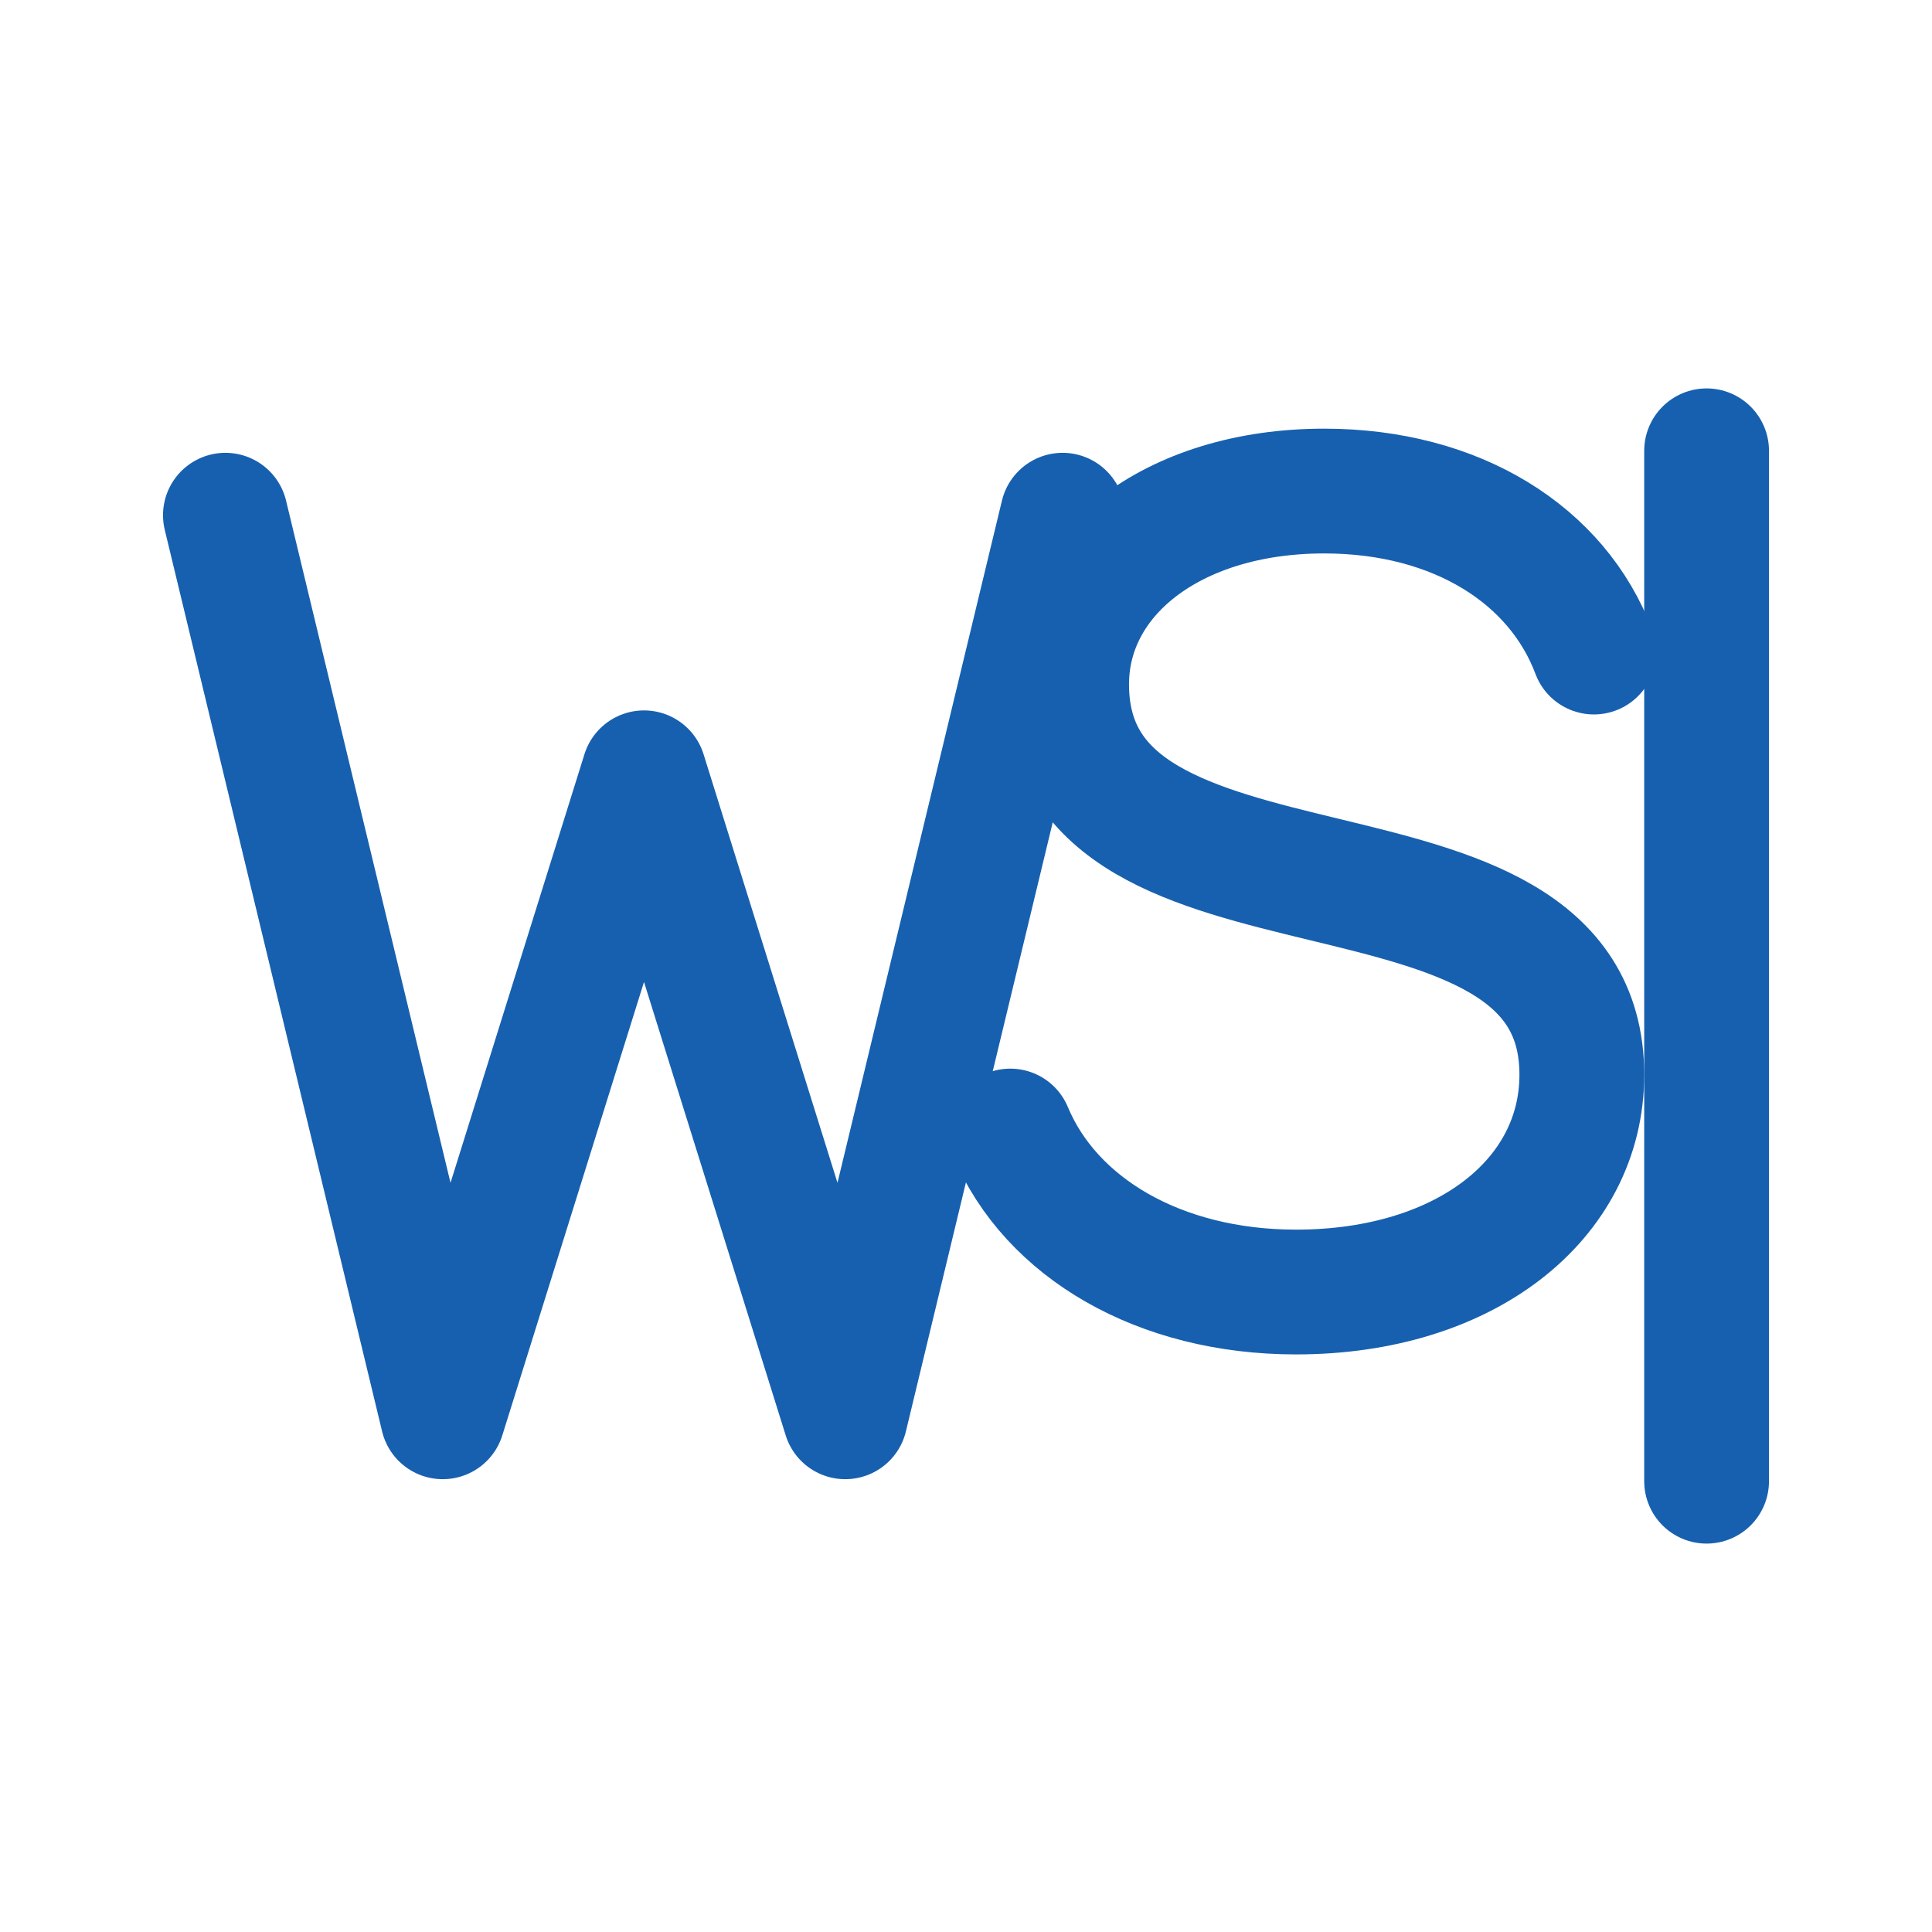
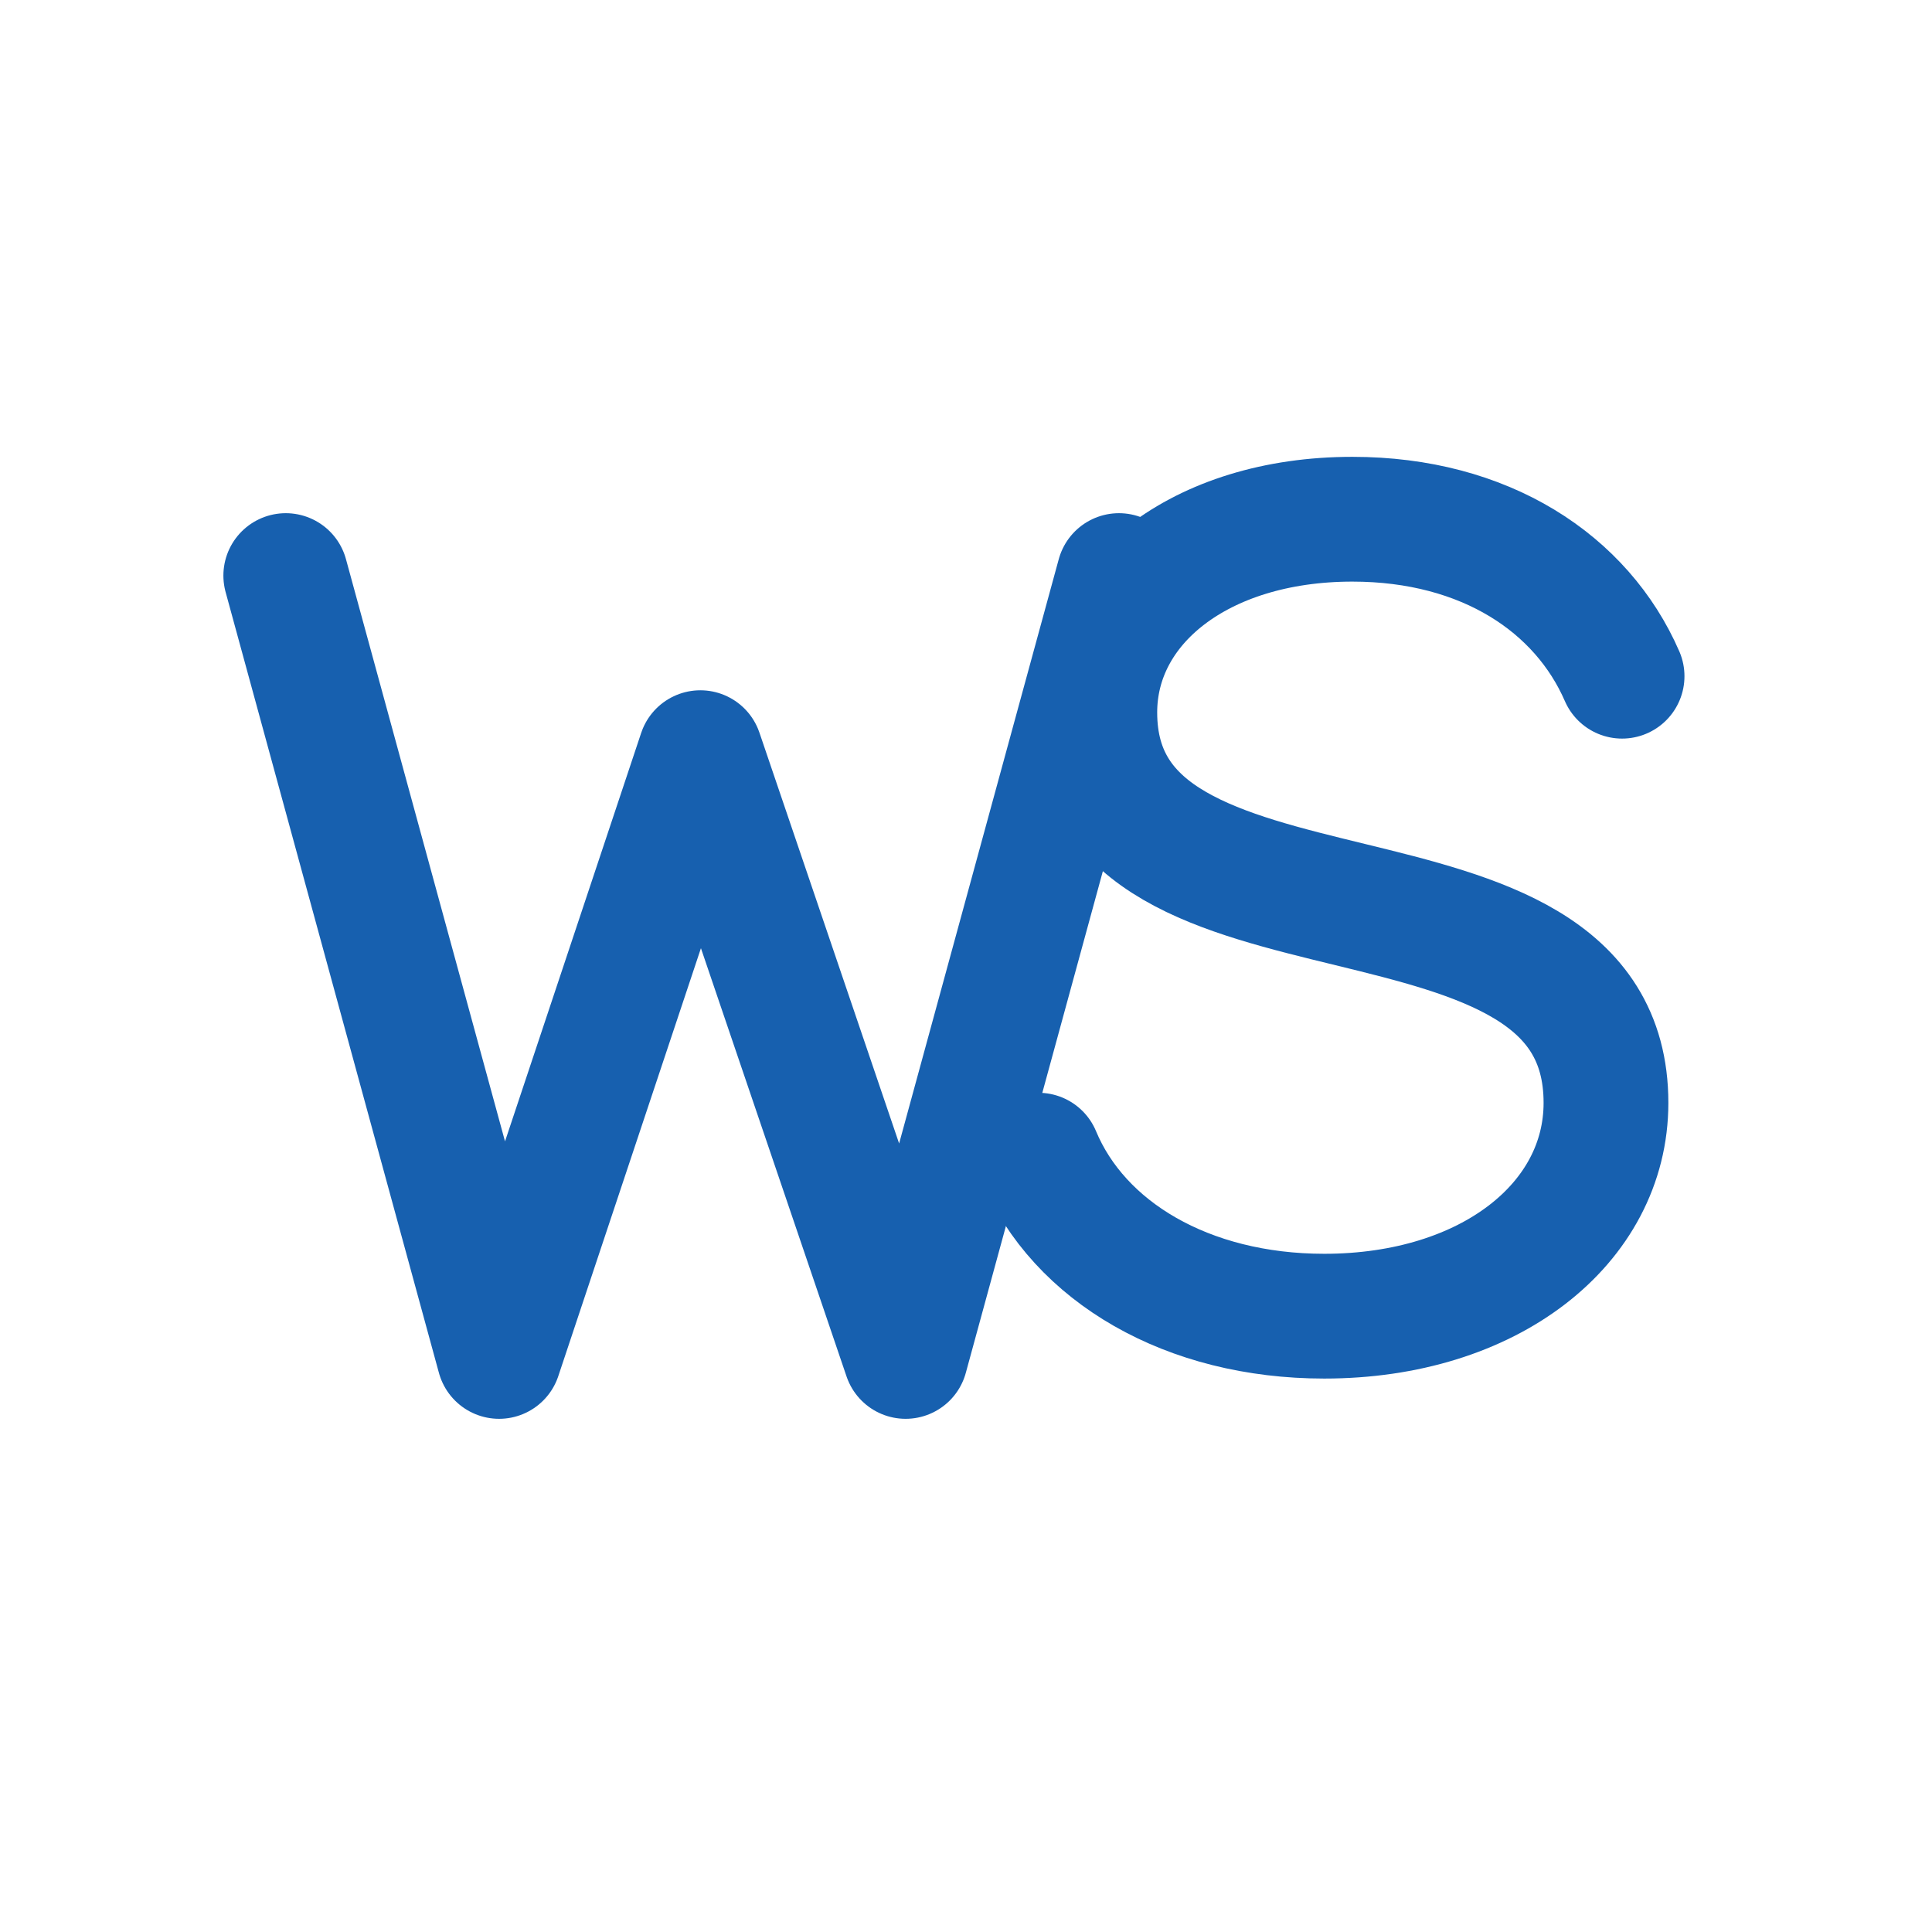
<svg xmlns="http://www.w3.org/2000/svg" width="24" height="24" viewBox="0 0 24 24" fill="none" aria-hidden="true" focusable="false">
  <g fill="none" stroke="#1760af" stroke-width="1.55" stroke-linecap="round" stroke-linejoin="round">
-     <path d="M2.8 6.4 5.5 17.6 8 9.6l2.5 8 2.7-11.2" />
-     <path d="M19.8 8.1c-.45-1.2-1.7-2-3.35-2-1.9 0-3.2 1.05-3.2 2.4 0 3.3 6.4 1.55 6.4 4.85 0 1.55-1.45 2.7-3.55 2.7-1.7 0-3.05-.8-3.55-2" />
-     <path d="M21.2 5.6v12.8" />
+     <path d="M3.55 7.15 6.2 16.85 8.7 9.35 11.25 16.85 13.9 7.15" />
+     <path d="M20.15 8.4c-.5-1.15-1.7-1.95-3.35-1.95-1.9 0-3.2 1.05-3.2 2.4 0 3.25 6.35 1.5 6.35 4.85 0 1.5-1.45 2.65-3.5 2.65-1.7 0-3.05-.8-3.55-2" />
  </g>
</svg>
